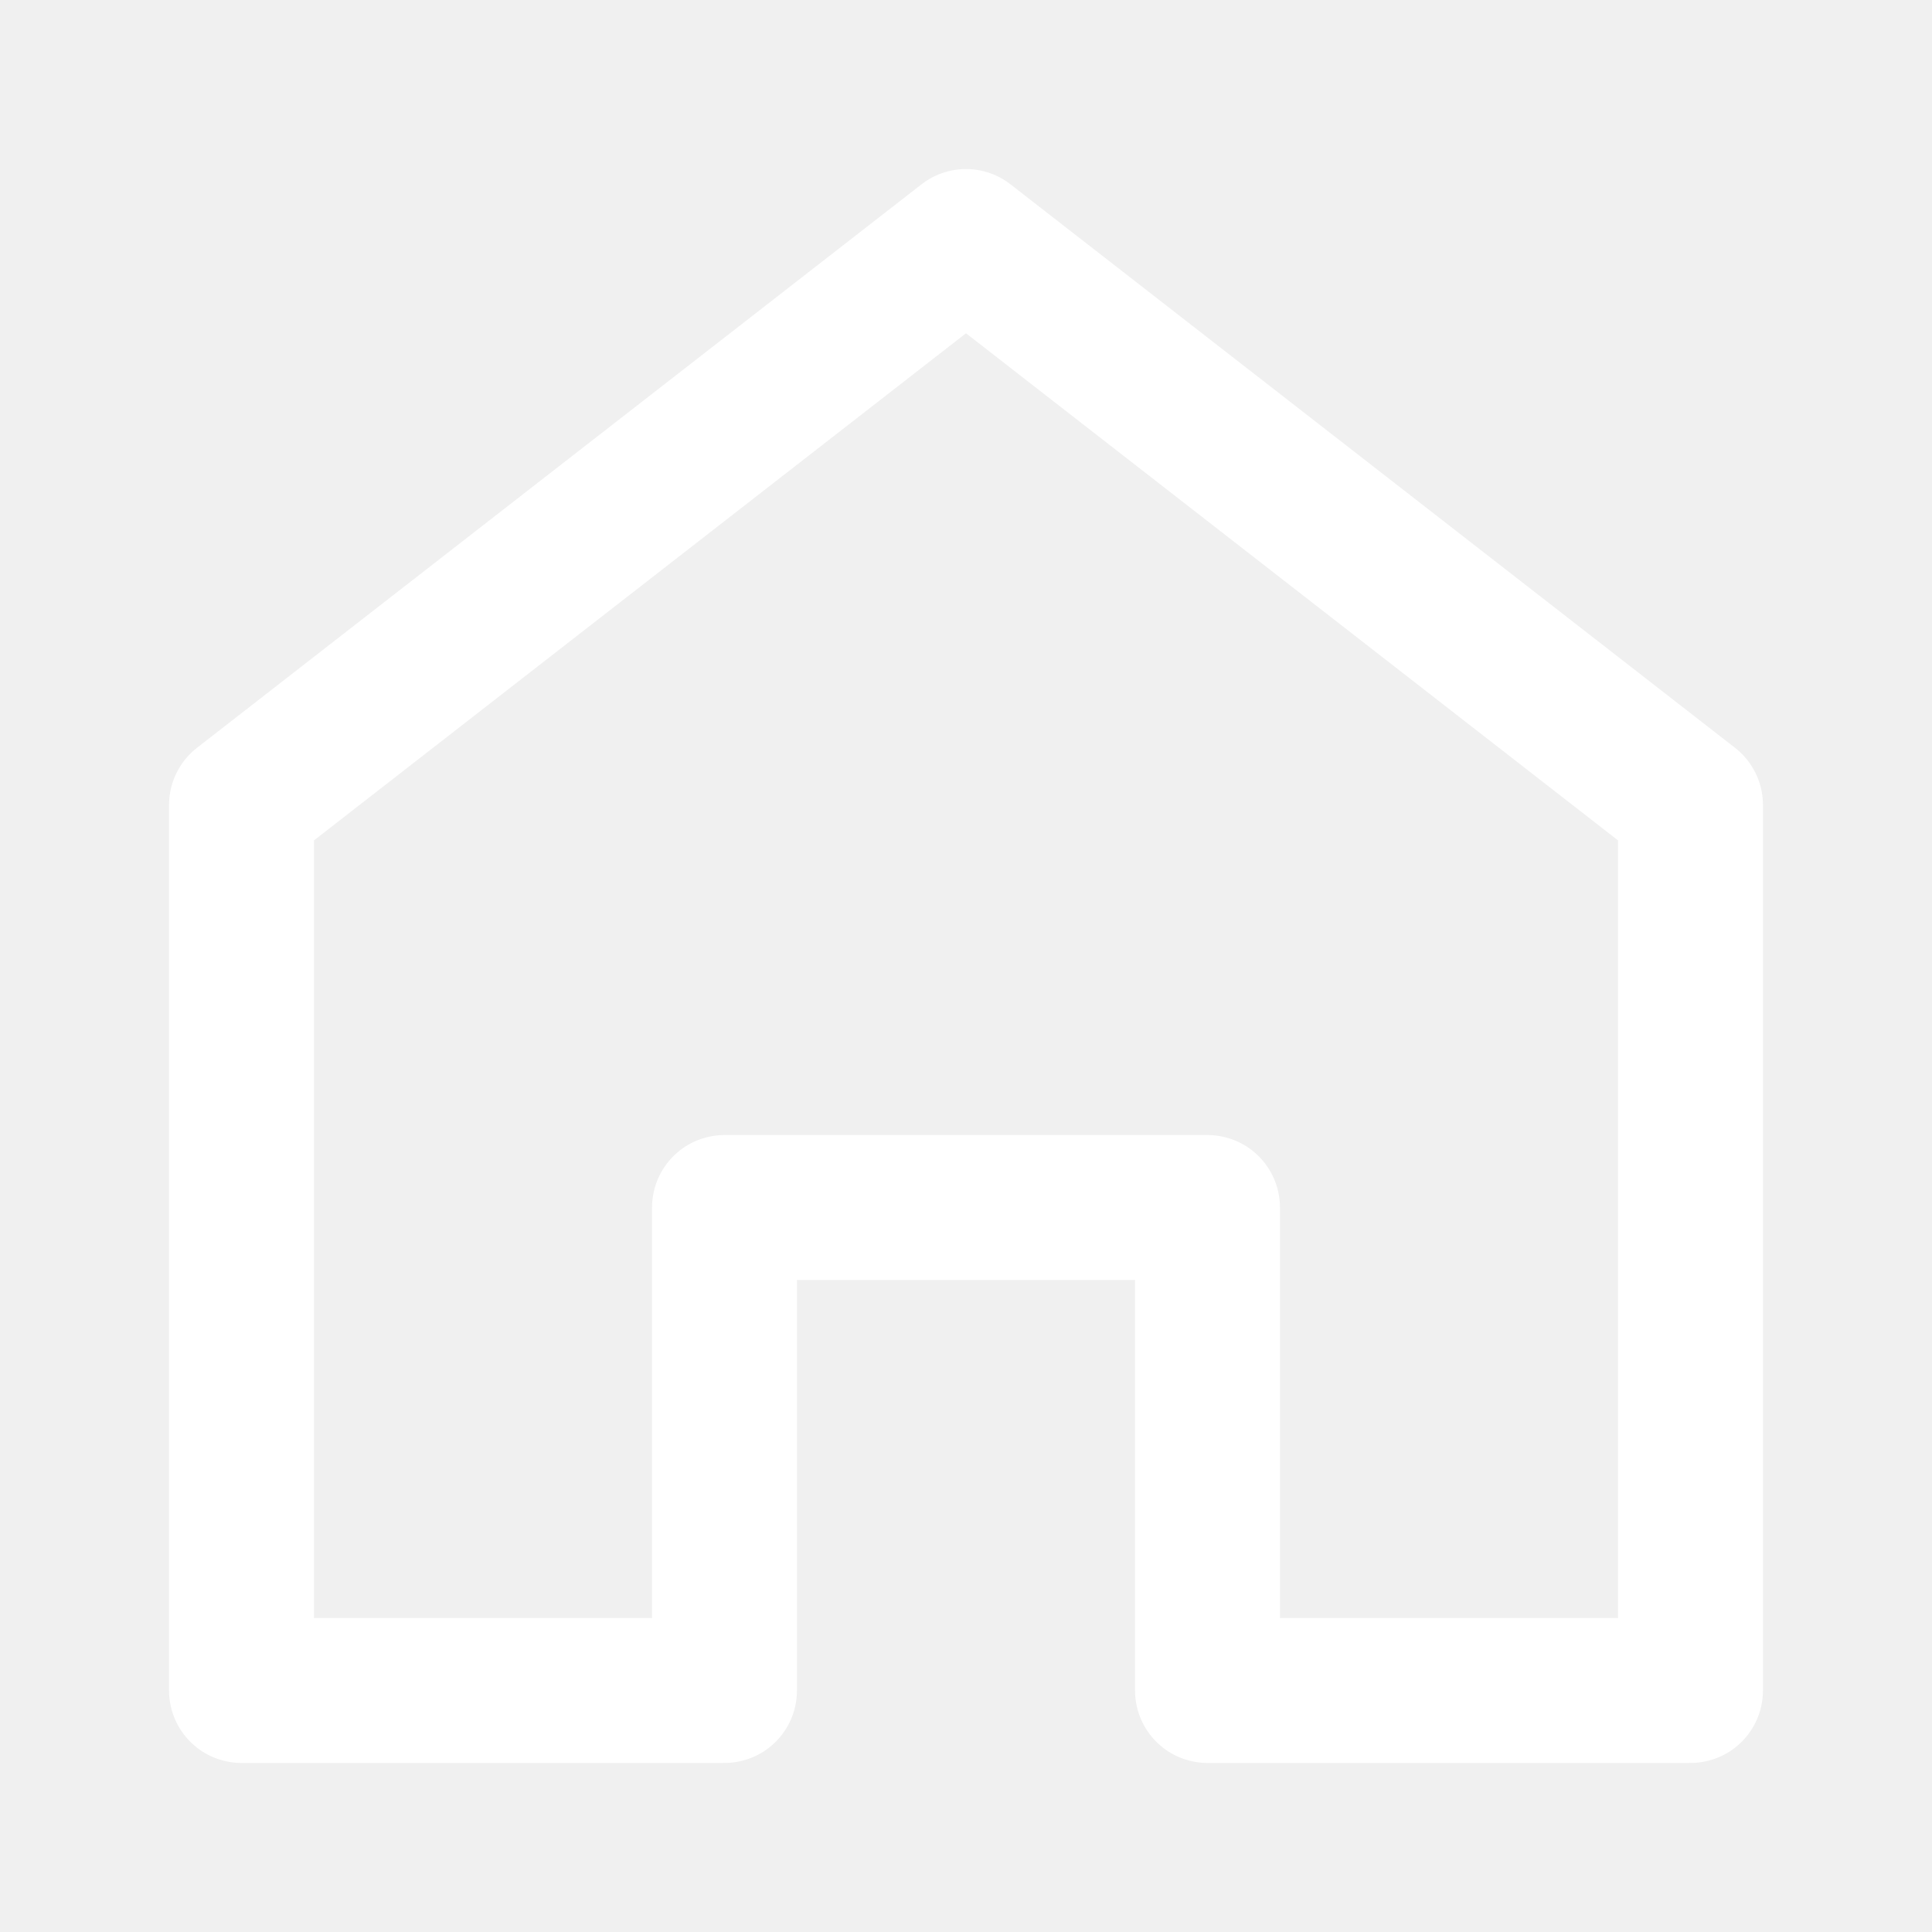
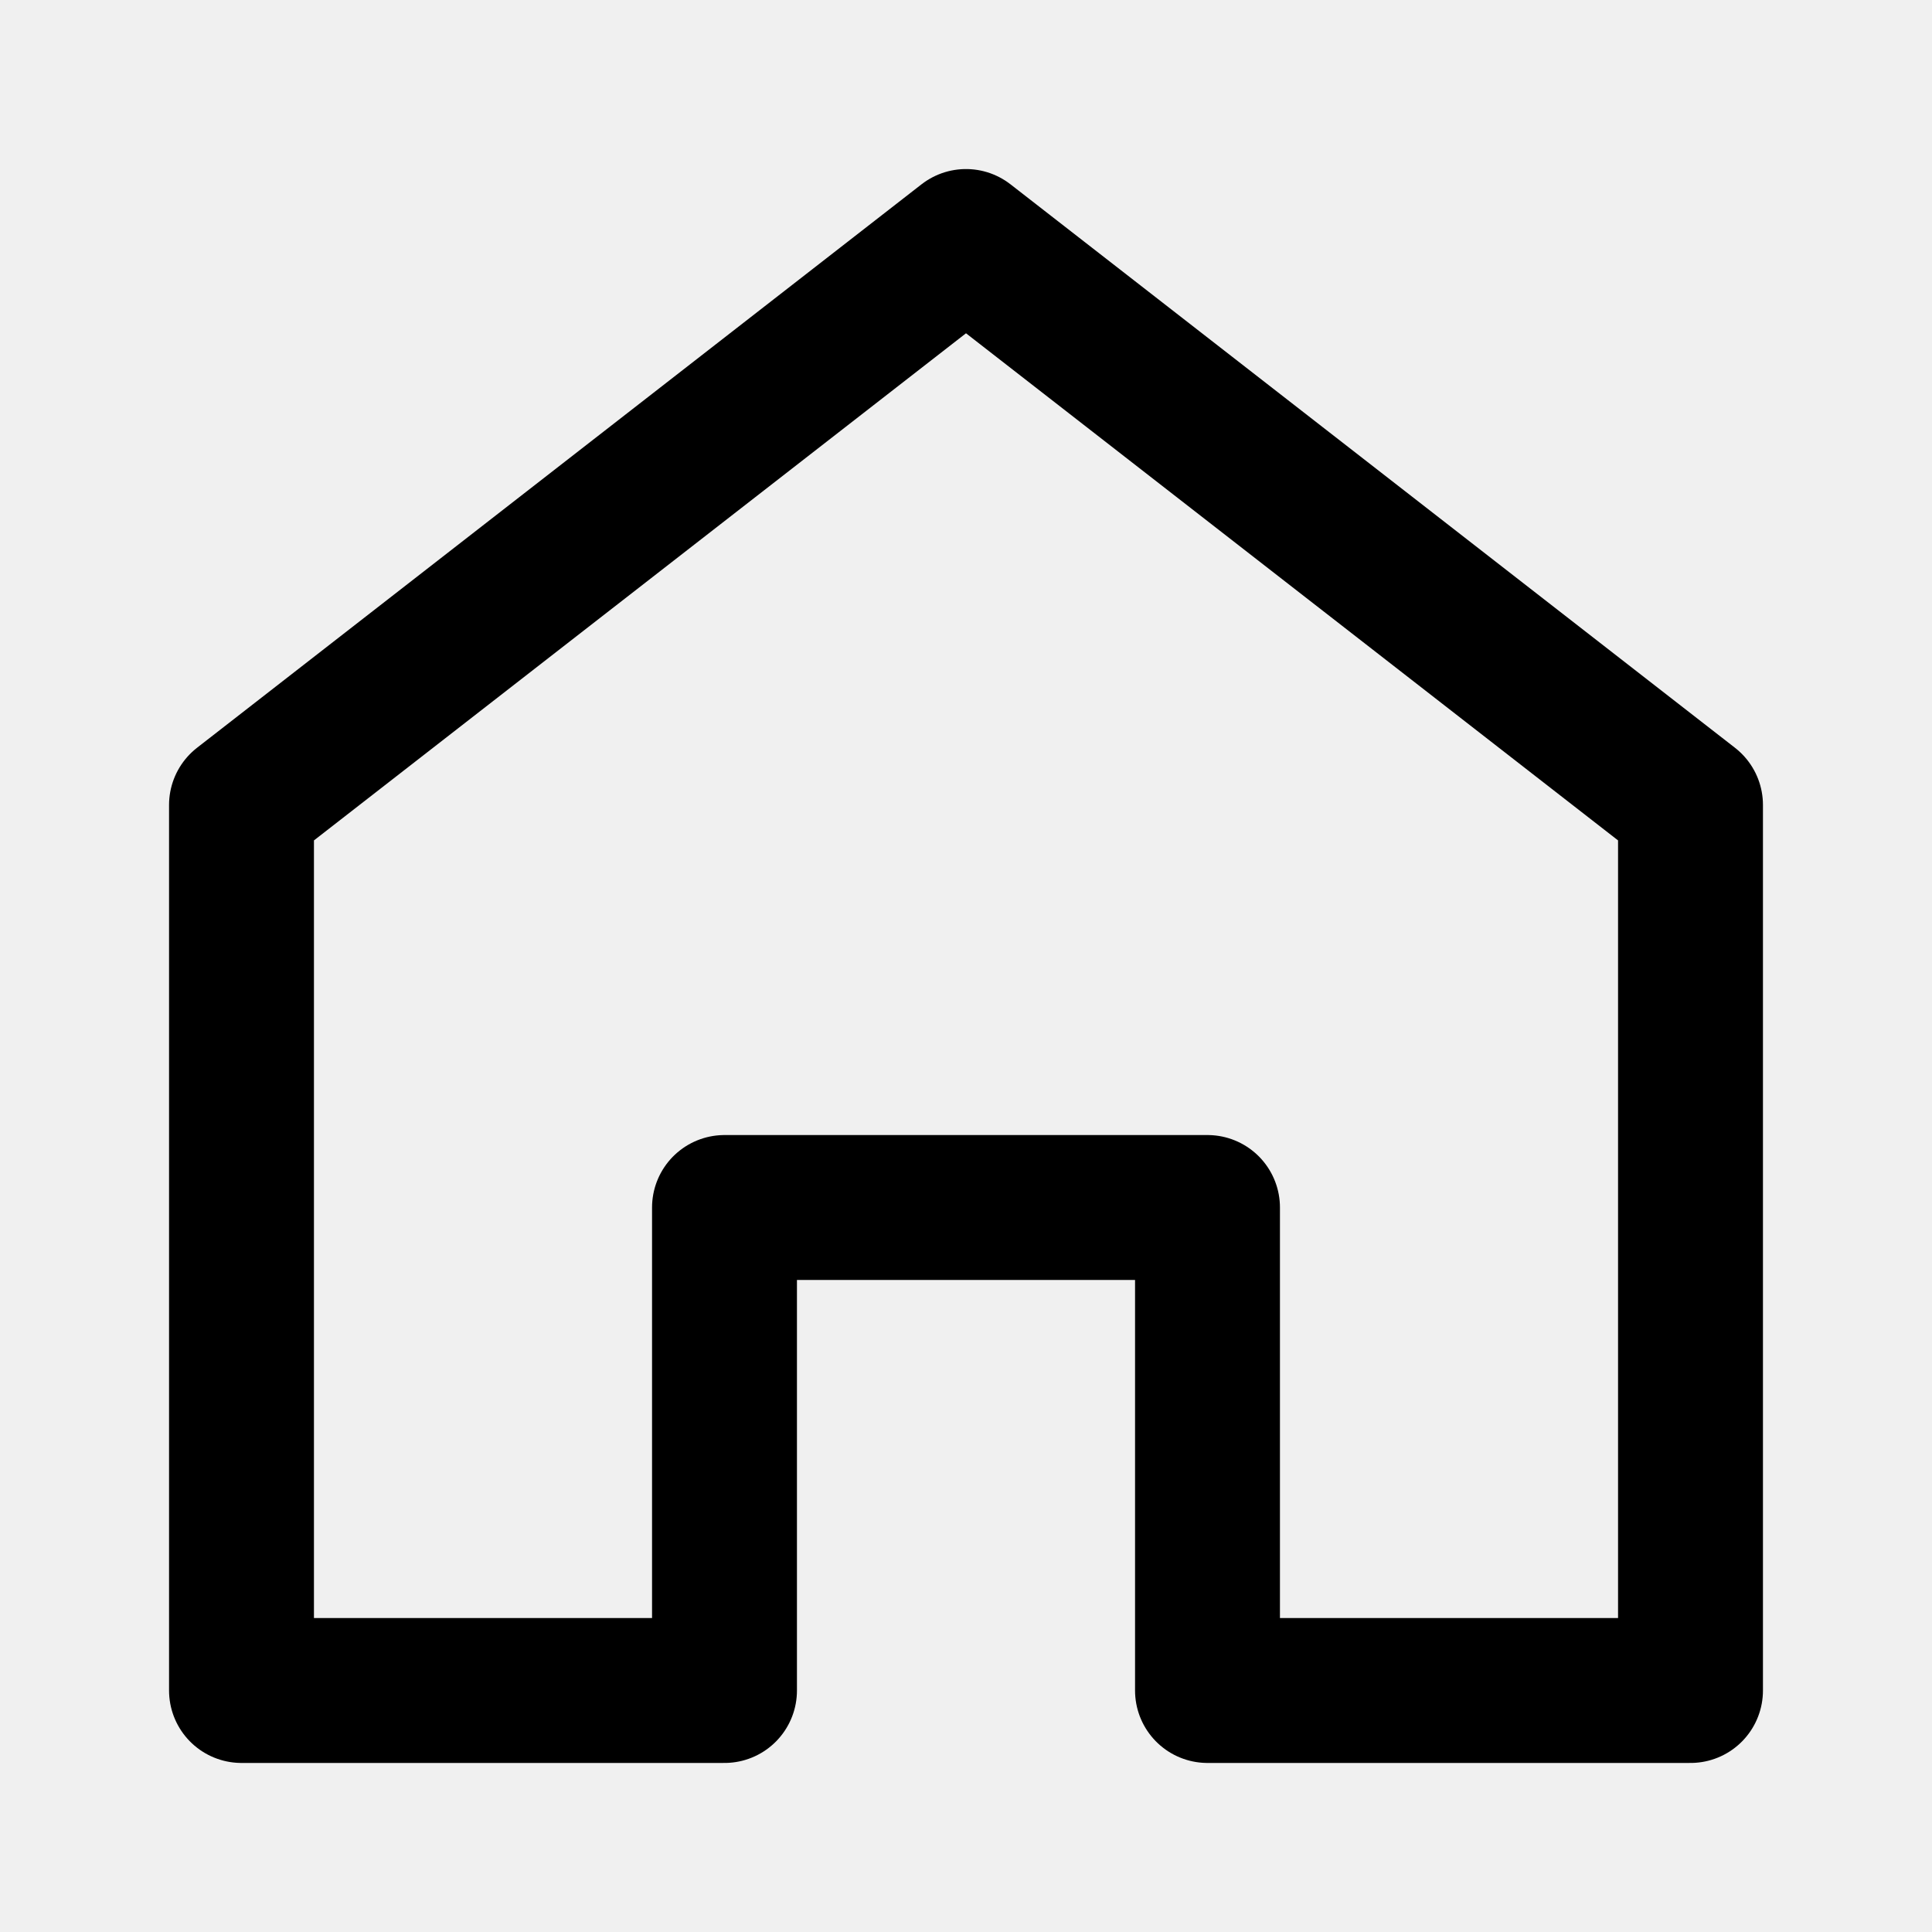
<svg xmlns="http://www.w3.org/2000/svg" width="20" height="20" viewBox="0 0 20 20" fill="none">
-   <path d="M10 2.5L2.5 8.333V17.5H7.5V12.5H12.5V17.5H17.5V8.333L10 2.5Z" stroke="white" stroke-width="1.5" stroke-linecap="round" stroke-linejoin="round" />
+   <path d="M10 2.5L2.5 8.333V17.5H7.5V12.5H12.5V17.5H17.5V8.333L10 2.5Z" stroke="currentColor" stroke-width="1.5" stroke-linecap="round" stroke-linejoin="round" />
</svg>
